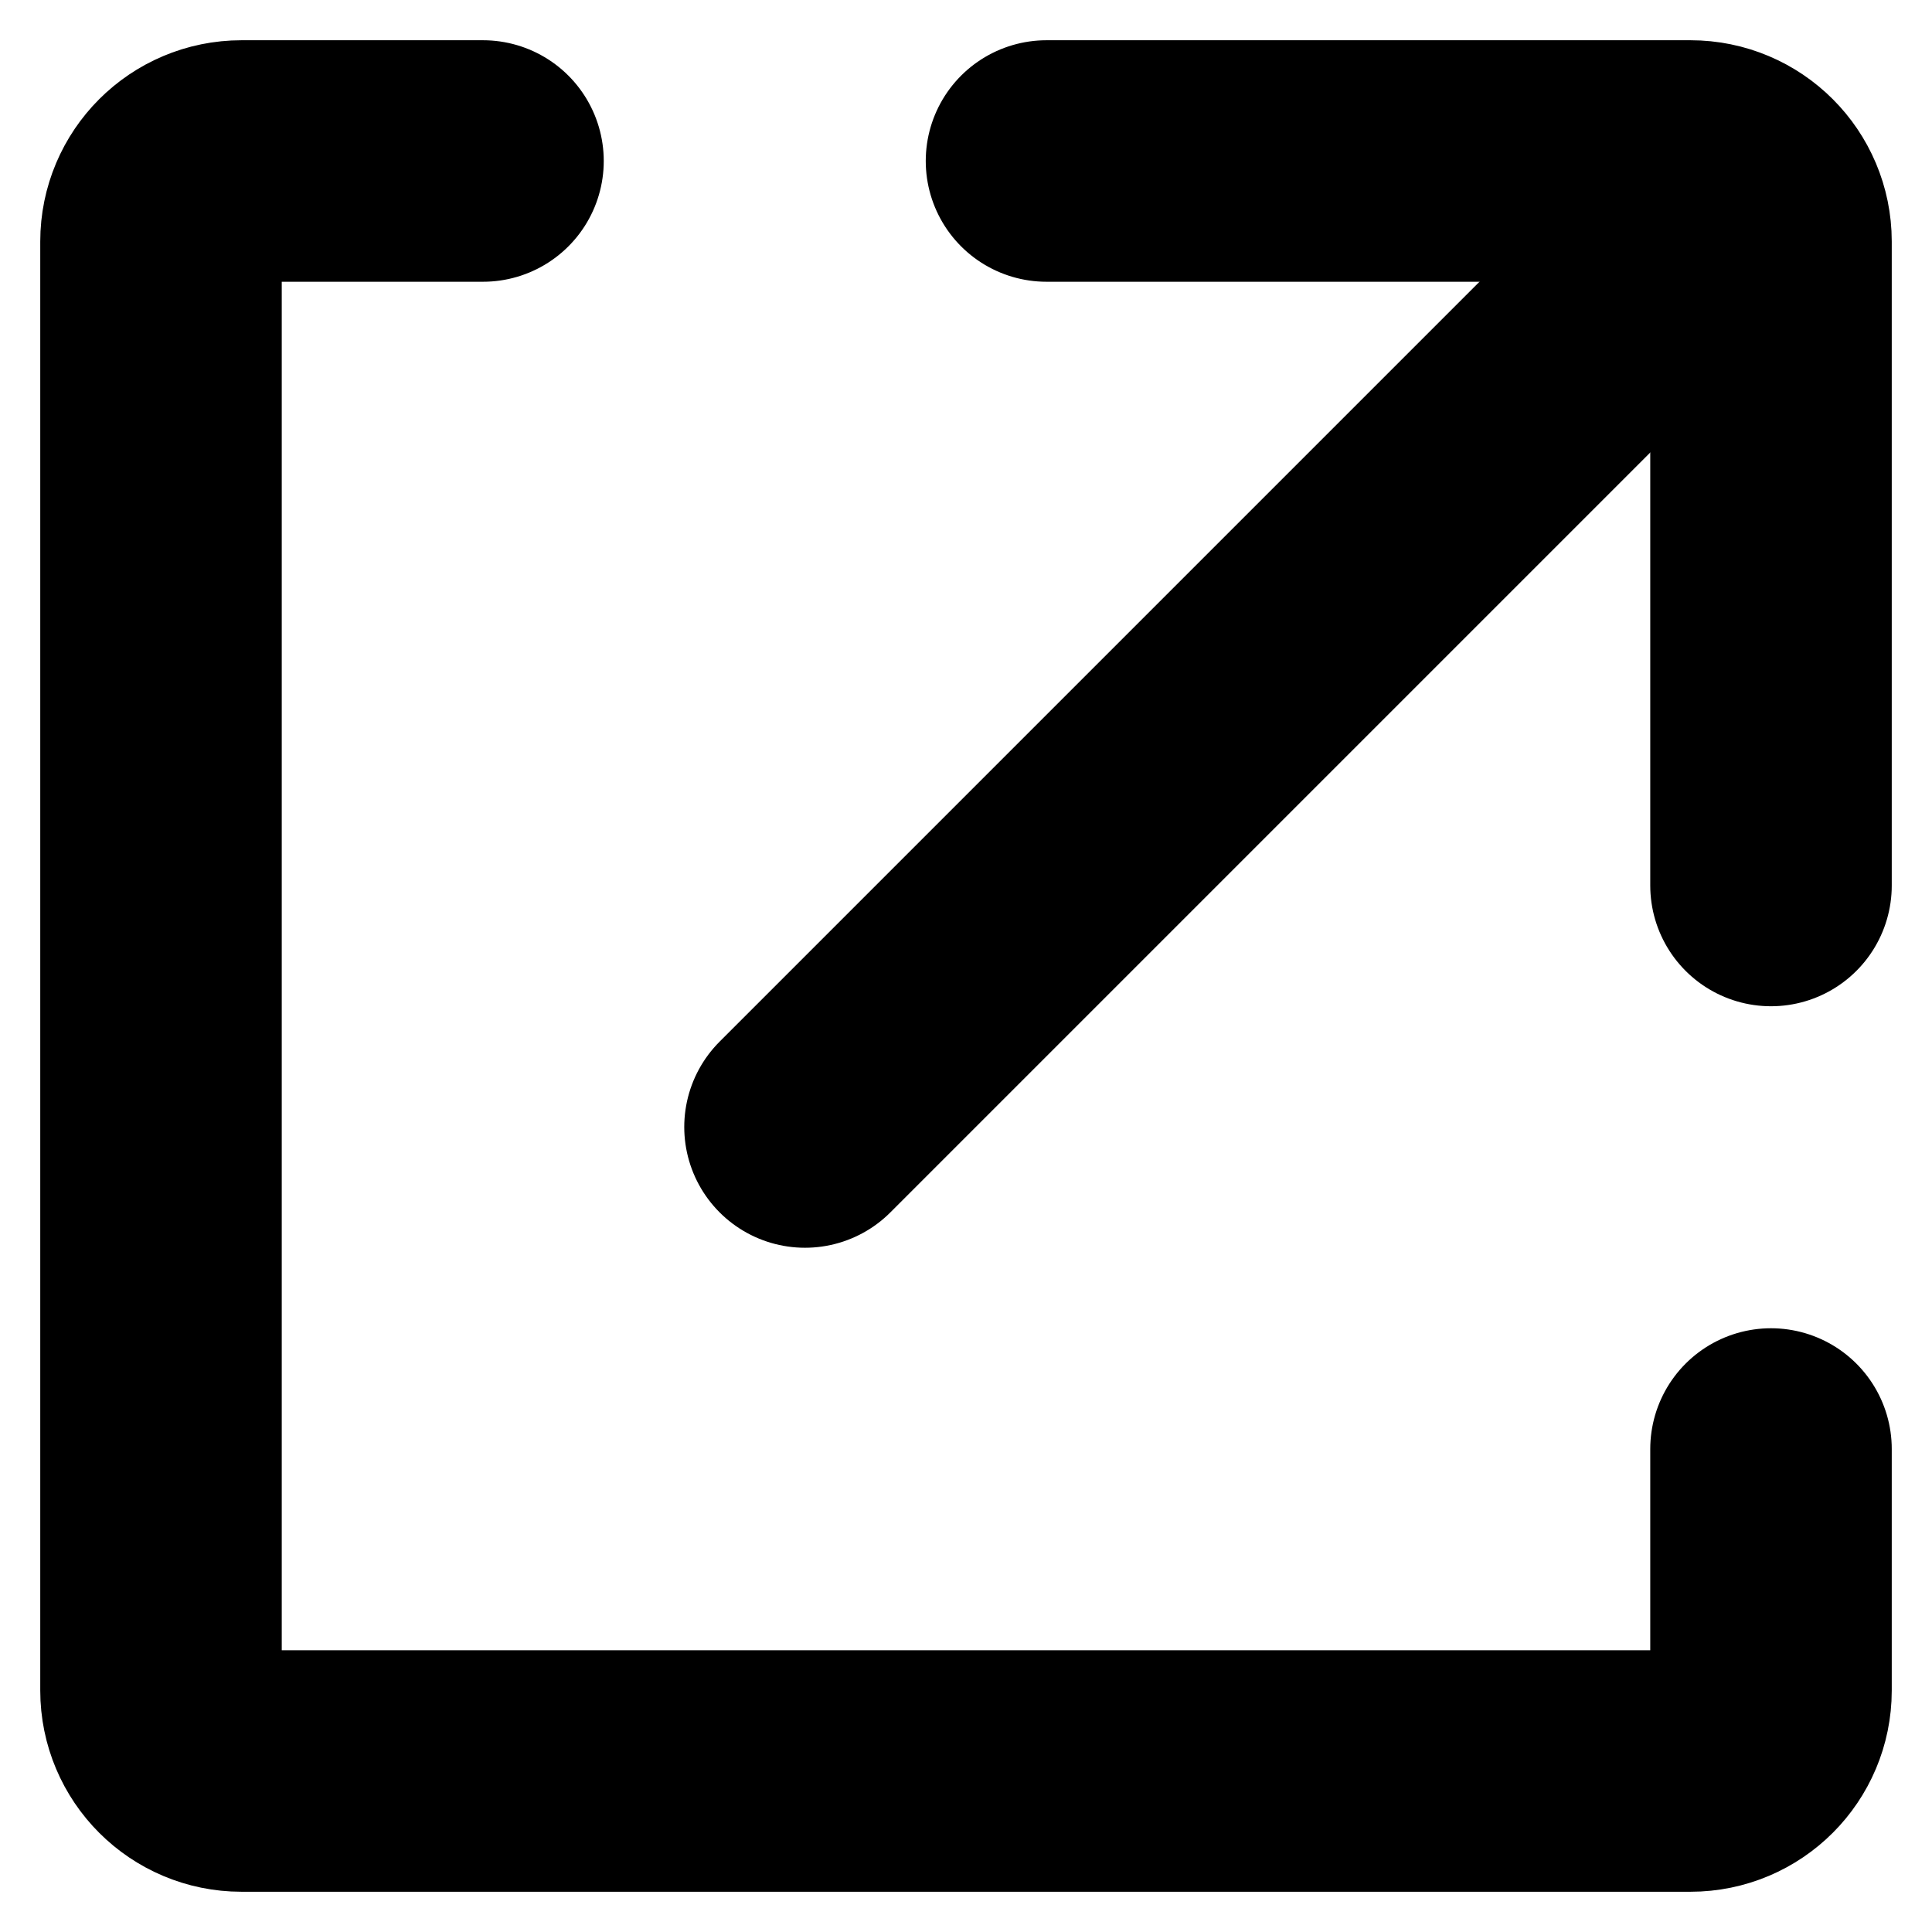
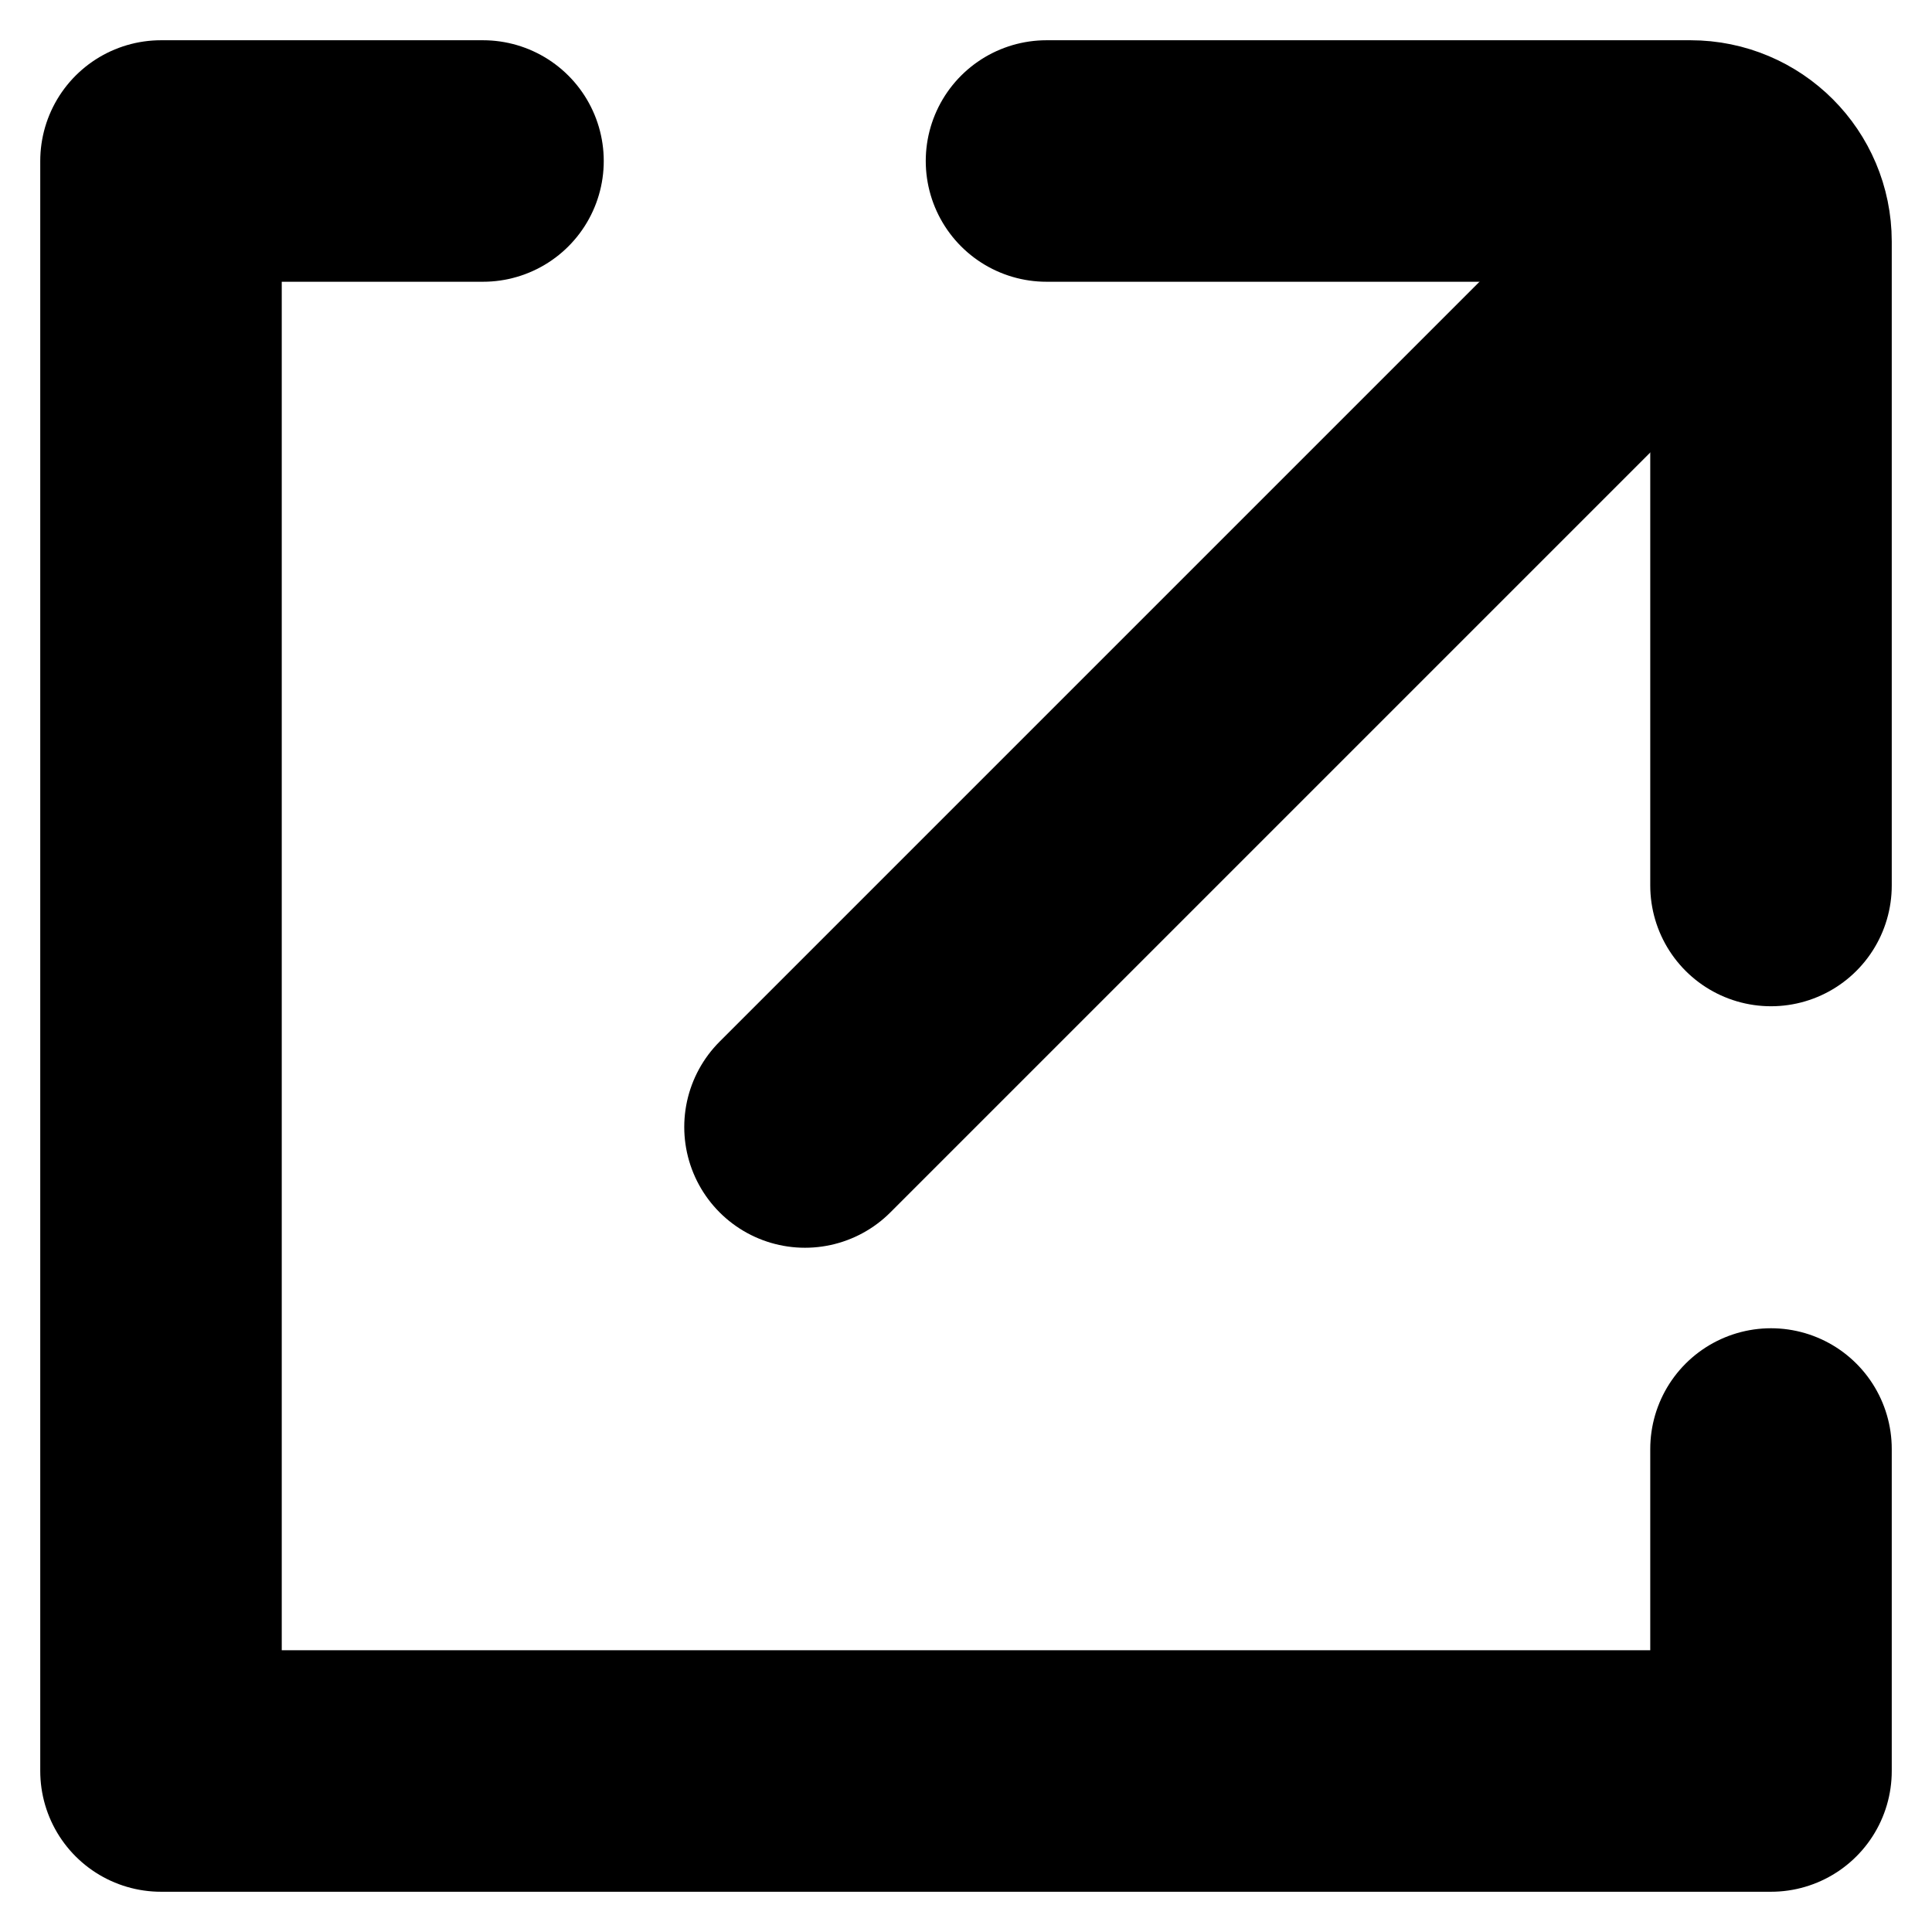
- <svg xmlns="http://www.w3.org/2000/svg" stroke="black" stroke-width="15" stroke-linecap="round" fill="none" viewBox="0 0 120 120">
-   <path d="     M 30 10     L 15 10     A 5 5 0 0 0 10 15     L 10 105     A 5 5 0 0 0 15 110     L 105 110     A 5 5 0 0 0 110 105     L 110 90 " />
+ <svg xmlns="http://www.w3.org/2000/svg" stroke="black" stroke-width="15" stroke-linecap="round" stroke-linejoin="round" fill="none" viewBox="0 0 120 120">
+   <path d="     M 30 10     L 10 10     L 10 110     L 110 110     L 110 90 " />
  <path d="     M 105 15     l -55 55 " />
  <path d="     M 110 10     m -45 0     l 40 0     a 5 5 0 0 1 5 5     l 0 40 " />
</svg>
